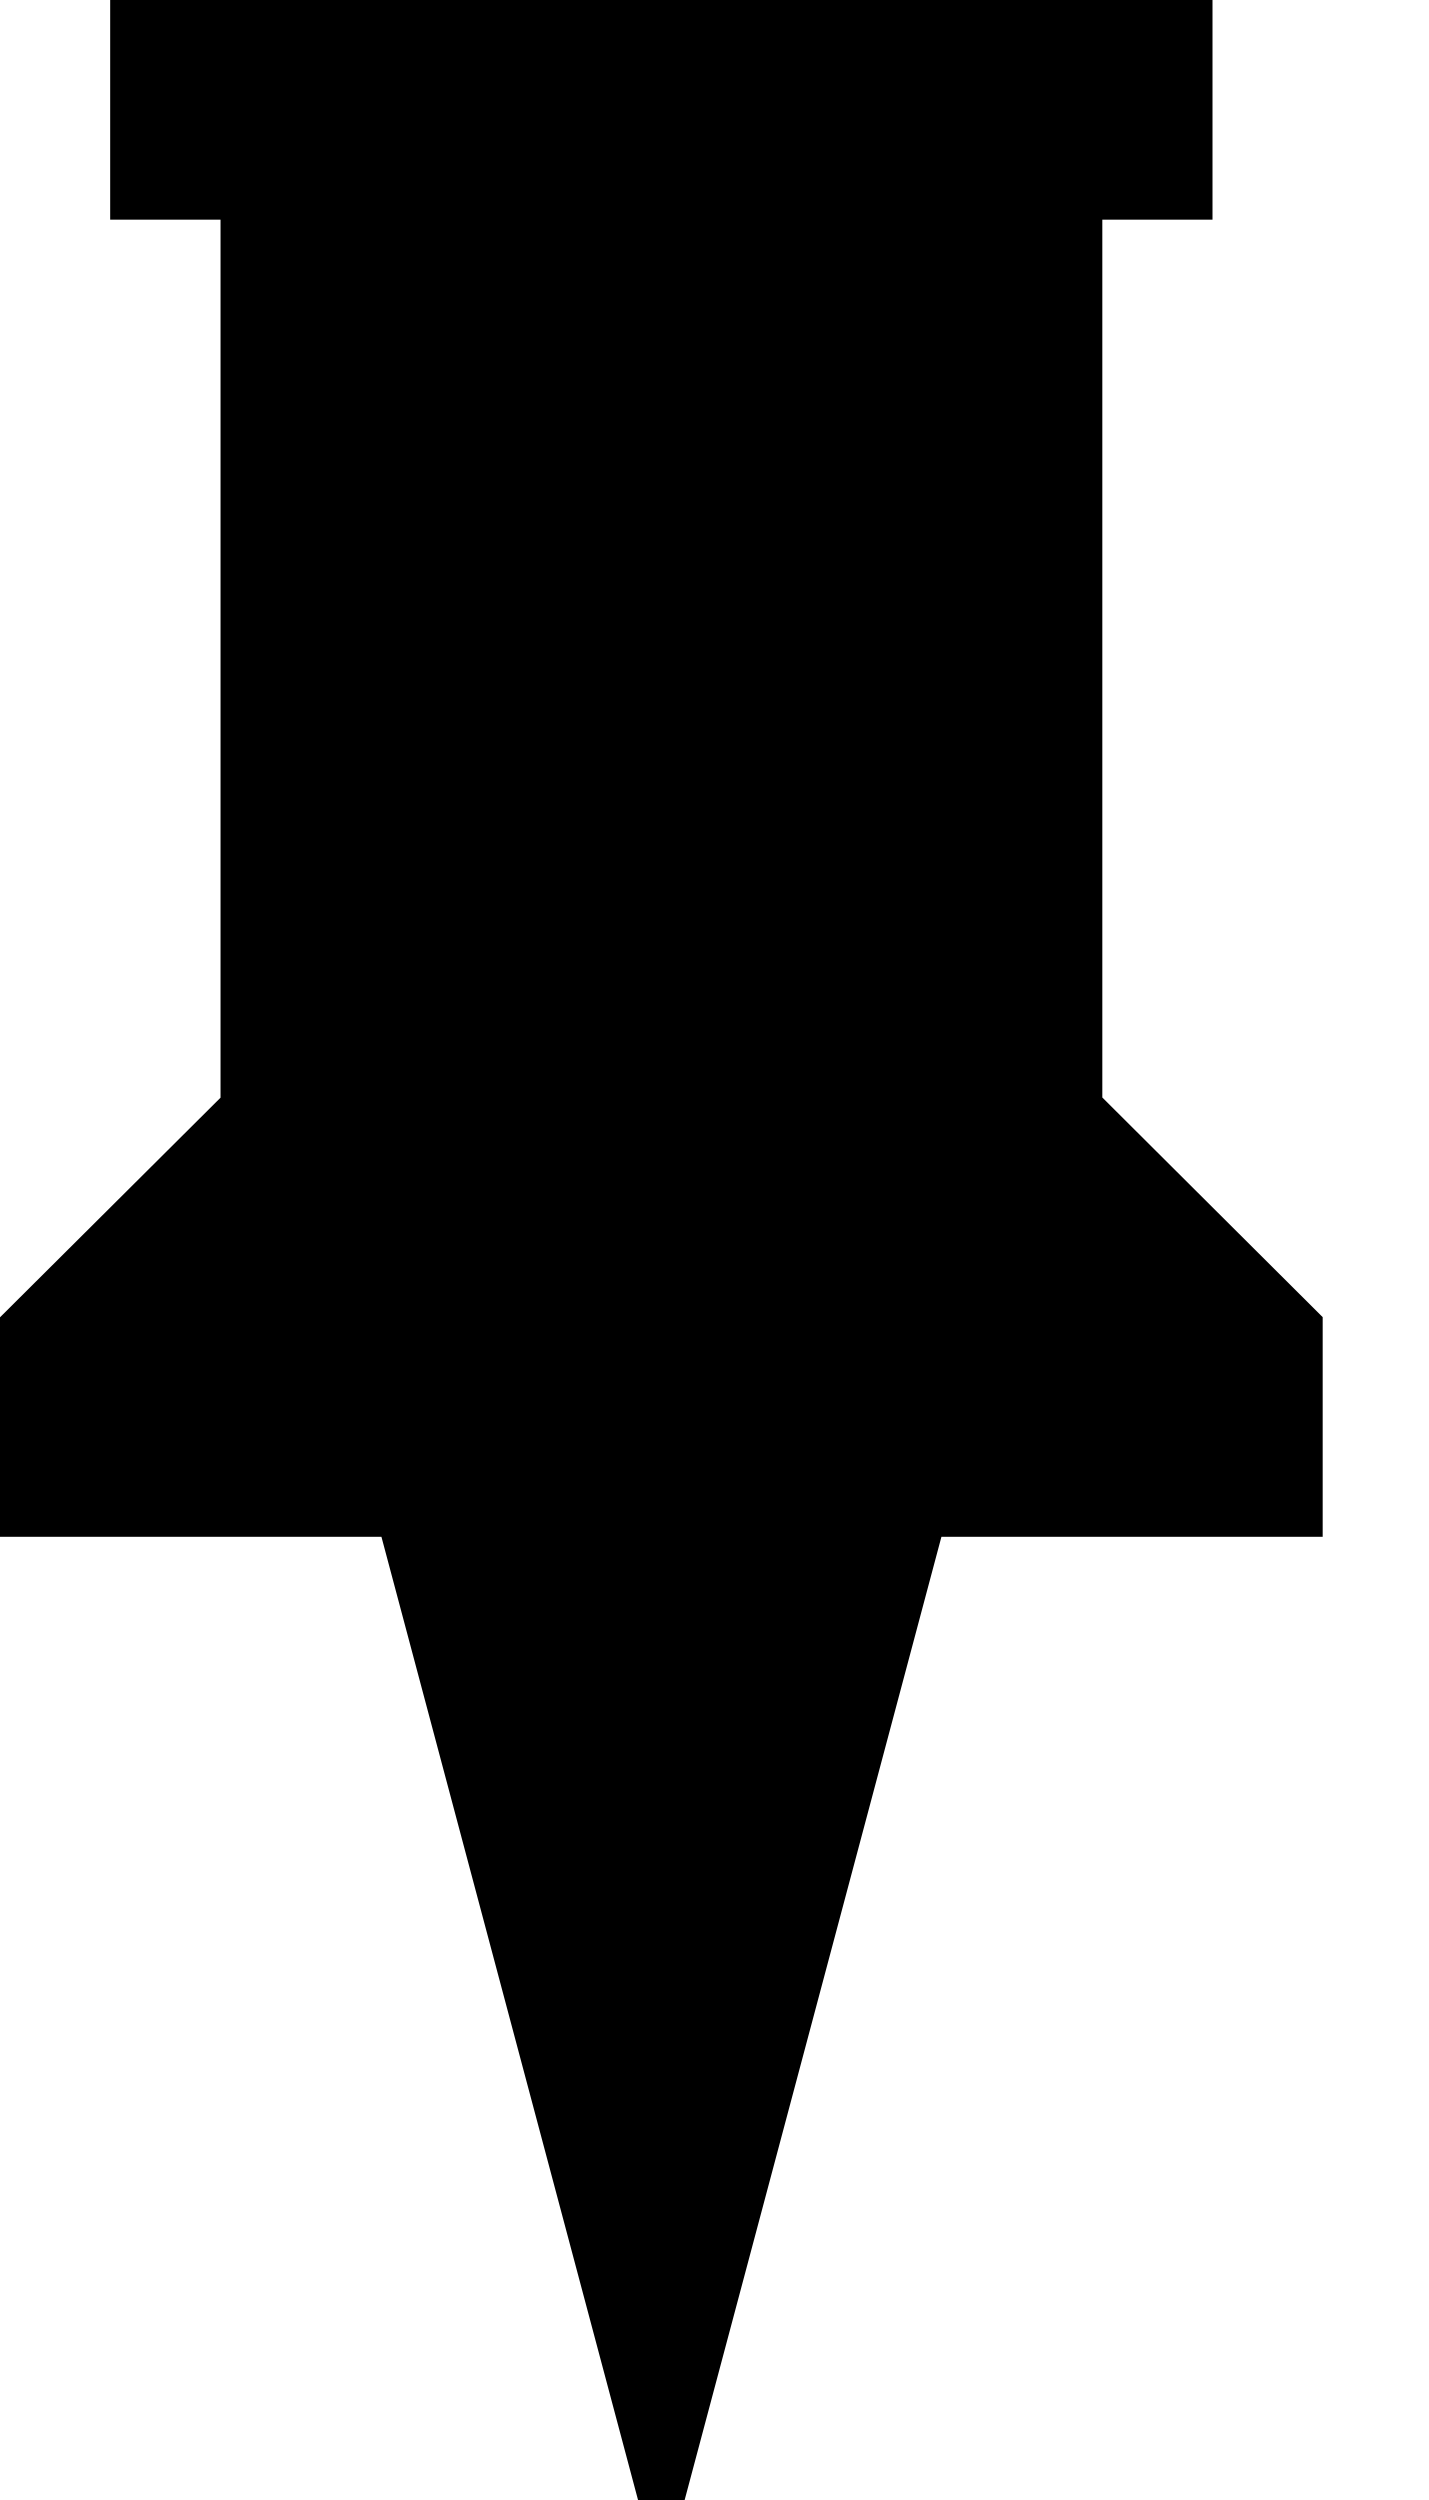
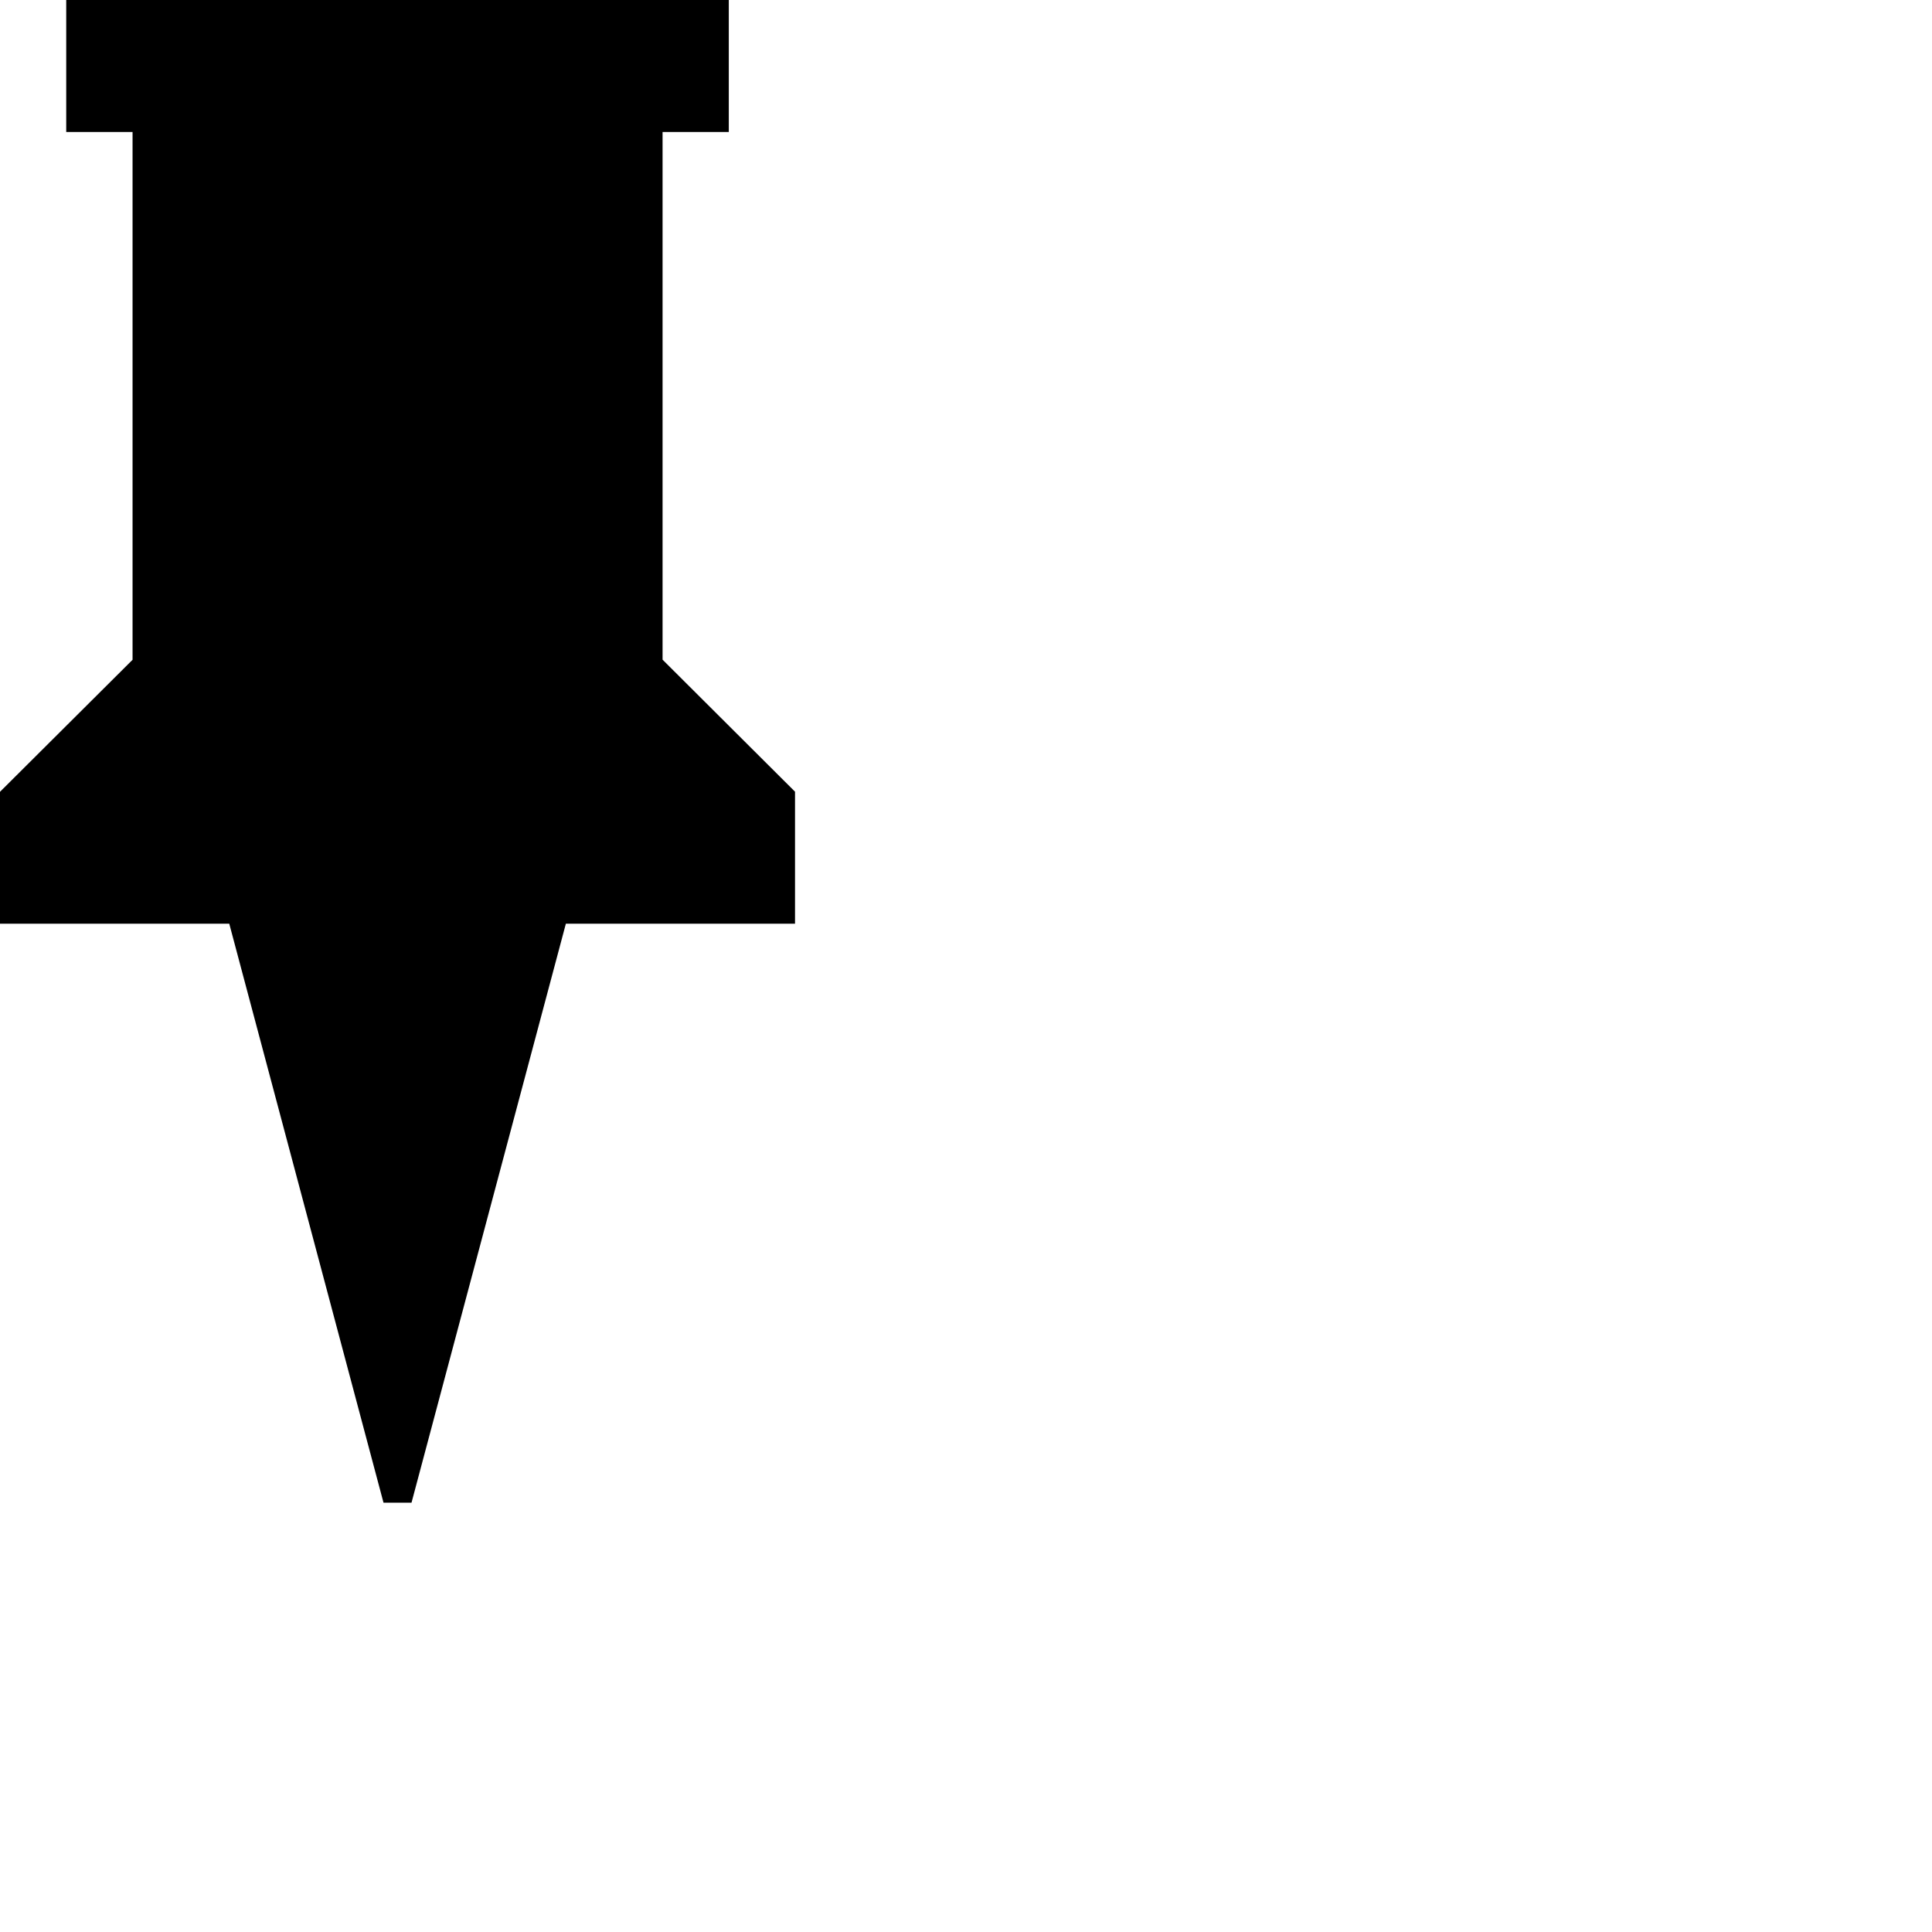
- <svg xmlns="http://www.w3.org/2000/svg" width="8" height="14" viewBox="0 0 8 14">
+ <svg xmlns="http://www.w3.org/2000/svg" width="18" height="18" viewBox="0 0 18 18">
  <path fill-rule="evenodd" d="M.617 0v1.23h.618v4.917L0 7.377v1.229h2.136L3.573 14h.261l1.438-5.394h2.135v-1.23l-1.234-1.23V1.23h.617V0z" />
</svg>
